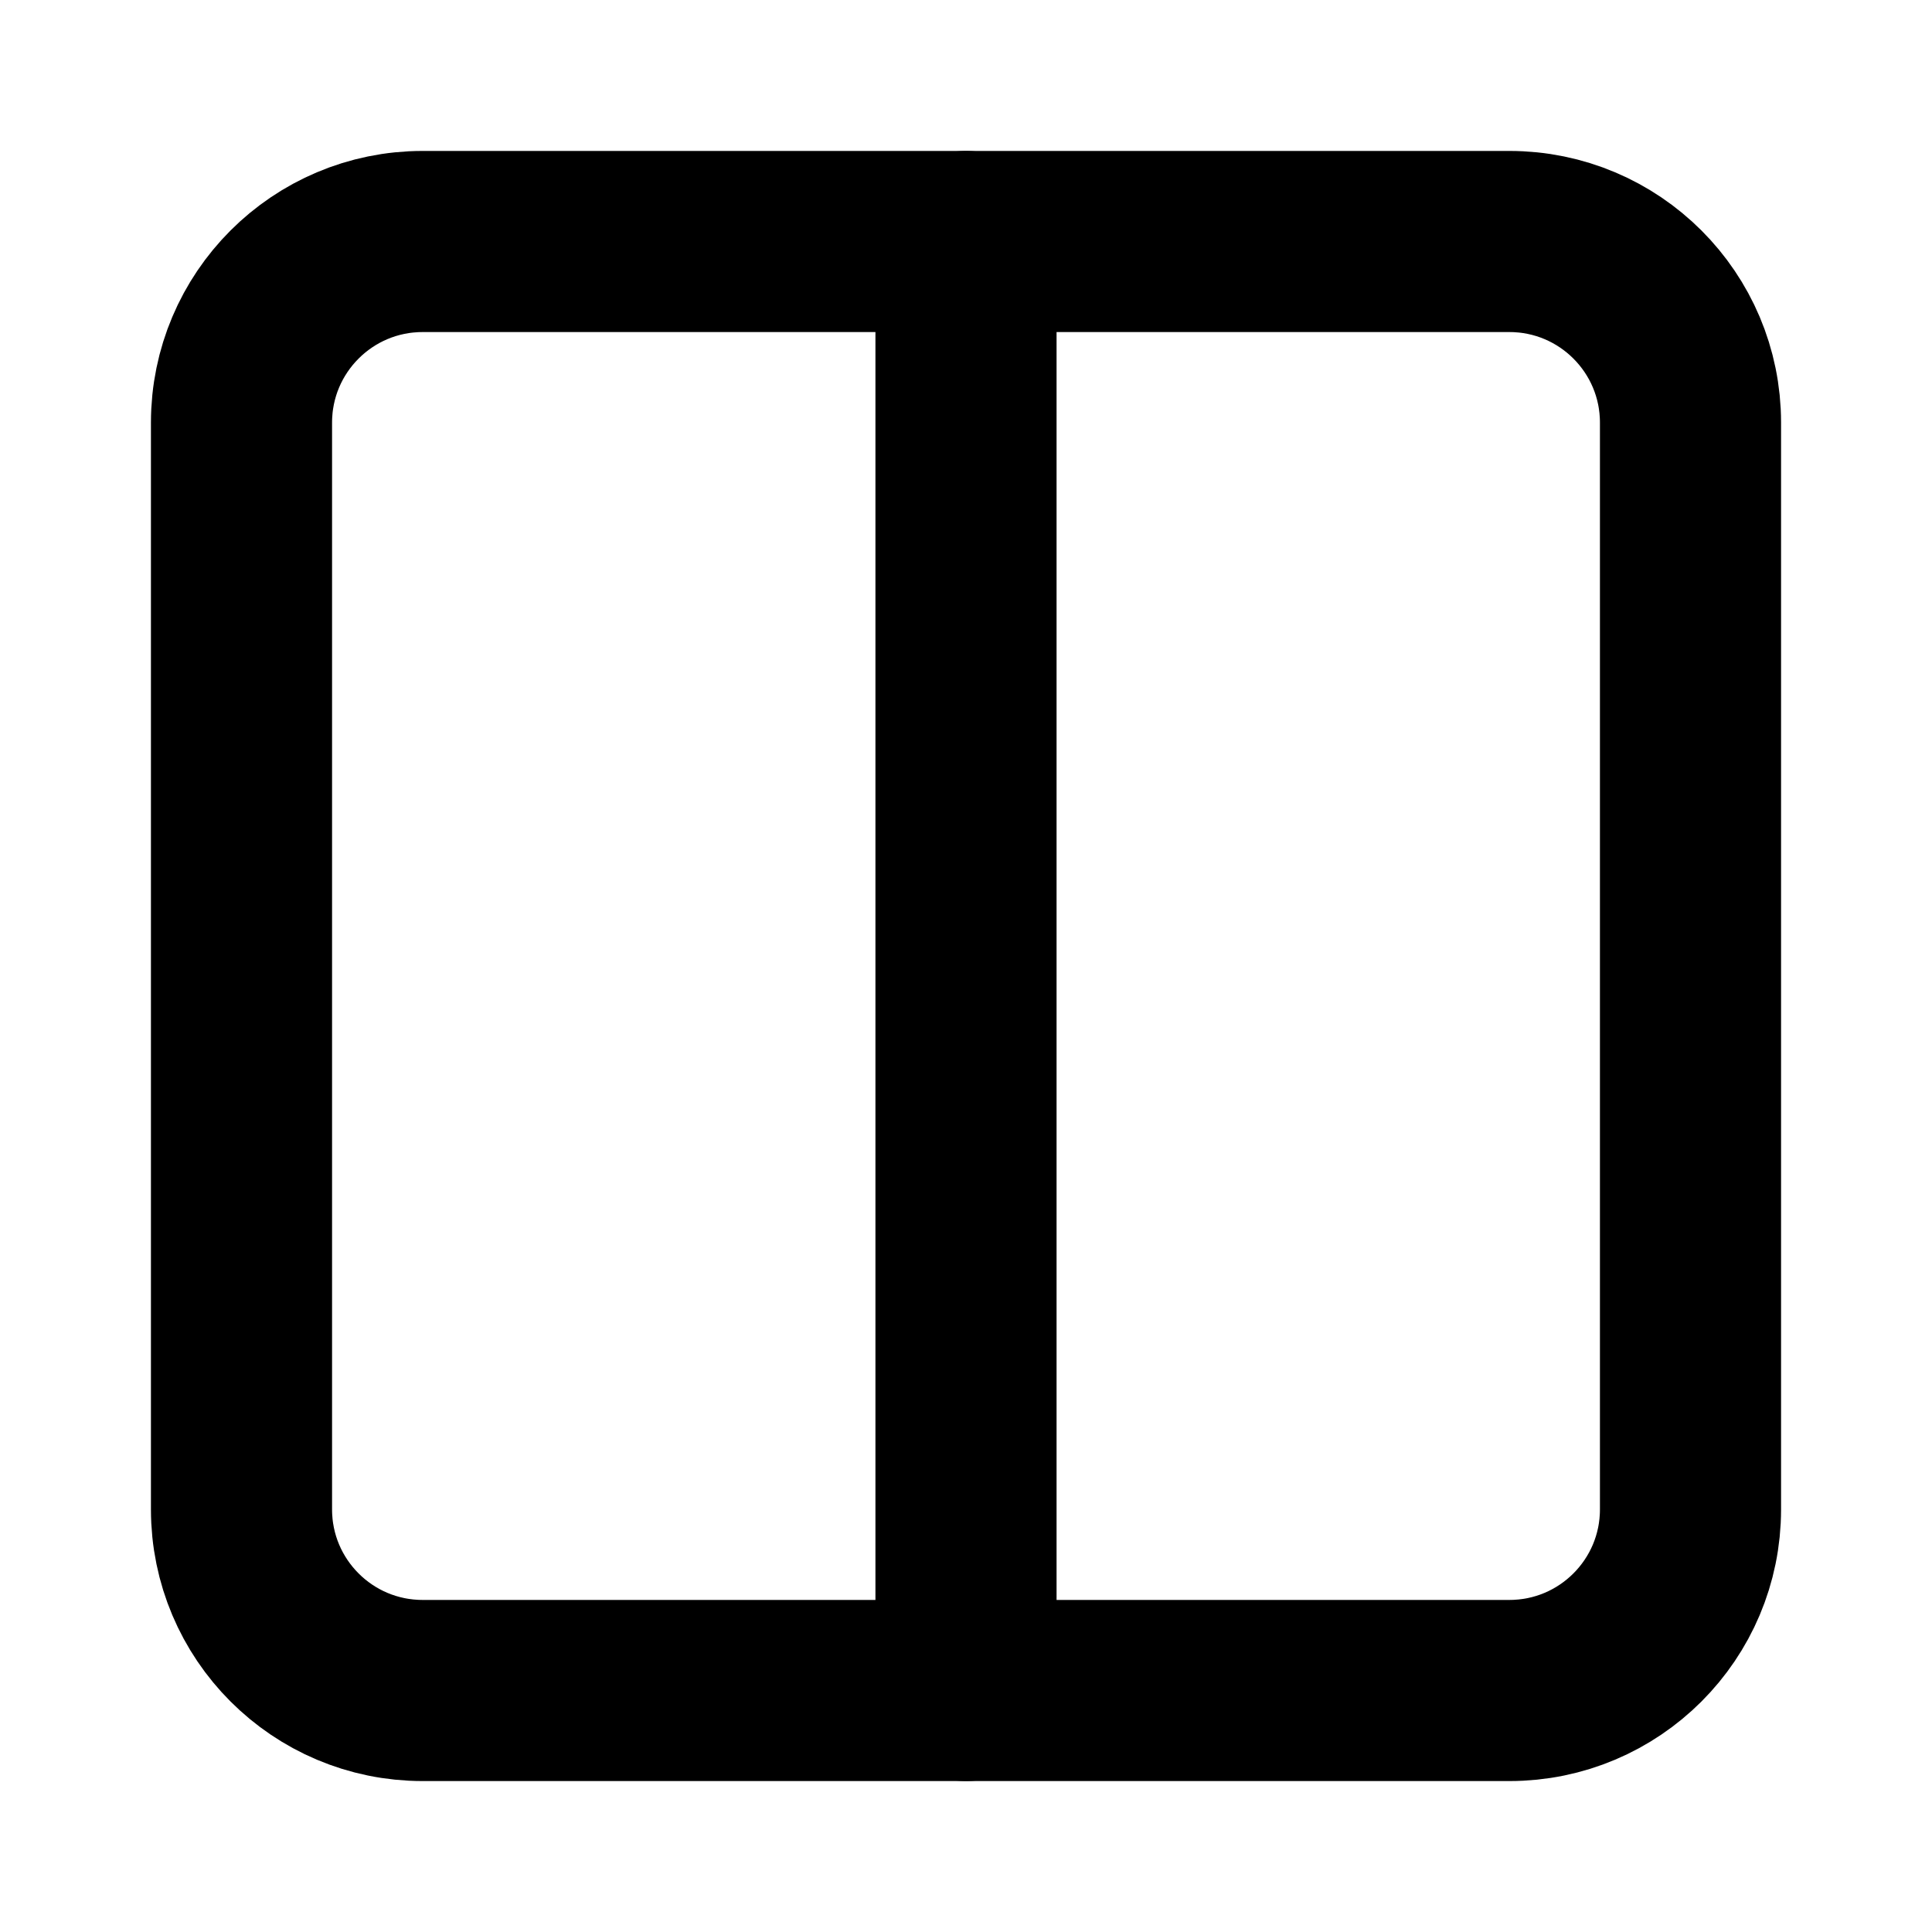
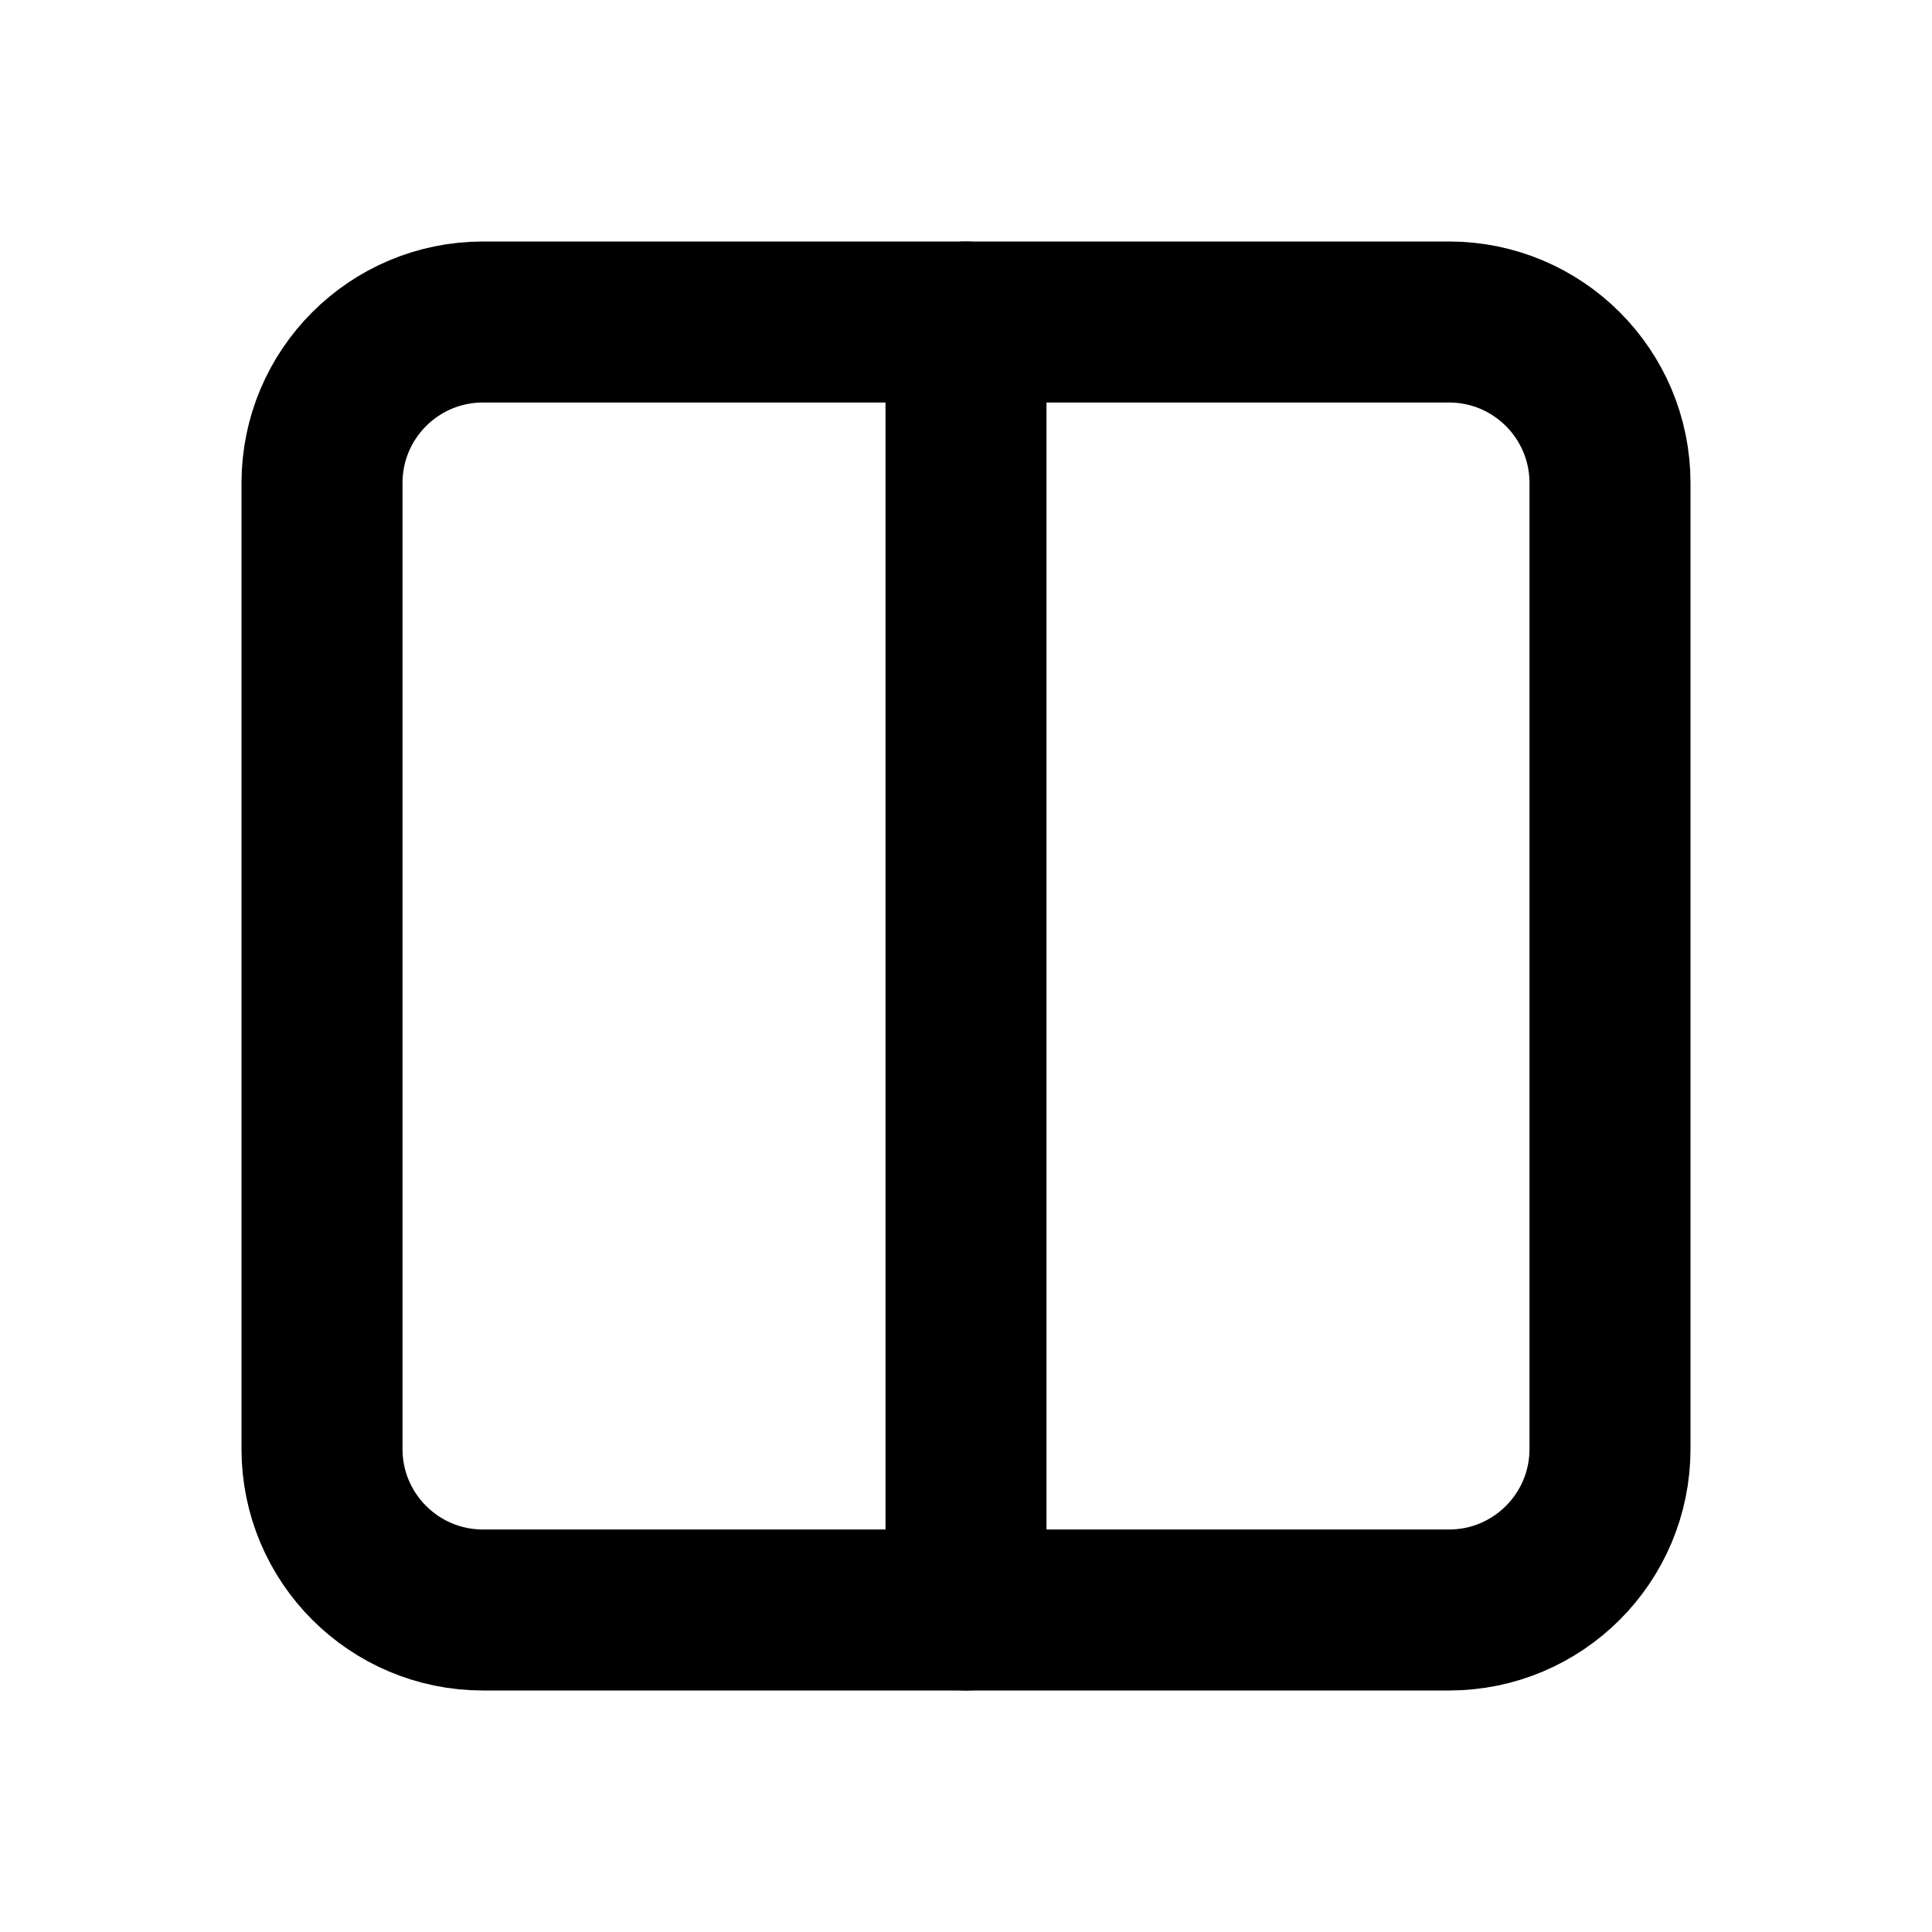
- <svg xmlns="http://www.w3.org/2000/svg" width="16" height="16" viewBox="0 0 16 16" fill="none" stroke="currentColor" stroke-width="1.5" stroke-linecap="round" stroke-linejoin="round">
-   <rect x="2" y="2" width="12" height="12" rx="1.5" />
-   <line x1="8" y1="2" x2="8" y2="14" />
+ <svg xmlns="http://www.w3.org/2000/svg" width="16" height="16" viewBox="0 0 24 24" fill="none" stroke="currentColor" stroke-width="2" stroke-linecap="round" stroke-linejoin="round">
+   <path d="M4 6a2 2 0 0 1 2 -2h12a2 2 0 0 1 2 2v12a2 2 0 0 1 -2 2h-12a2 2 0 0 1 -2 -2l0 -12" />
+   <path d="M12 4l0 16" />
</svg>
